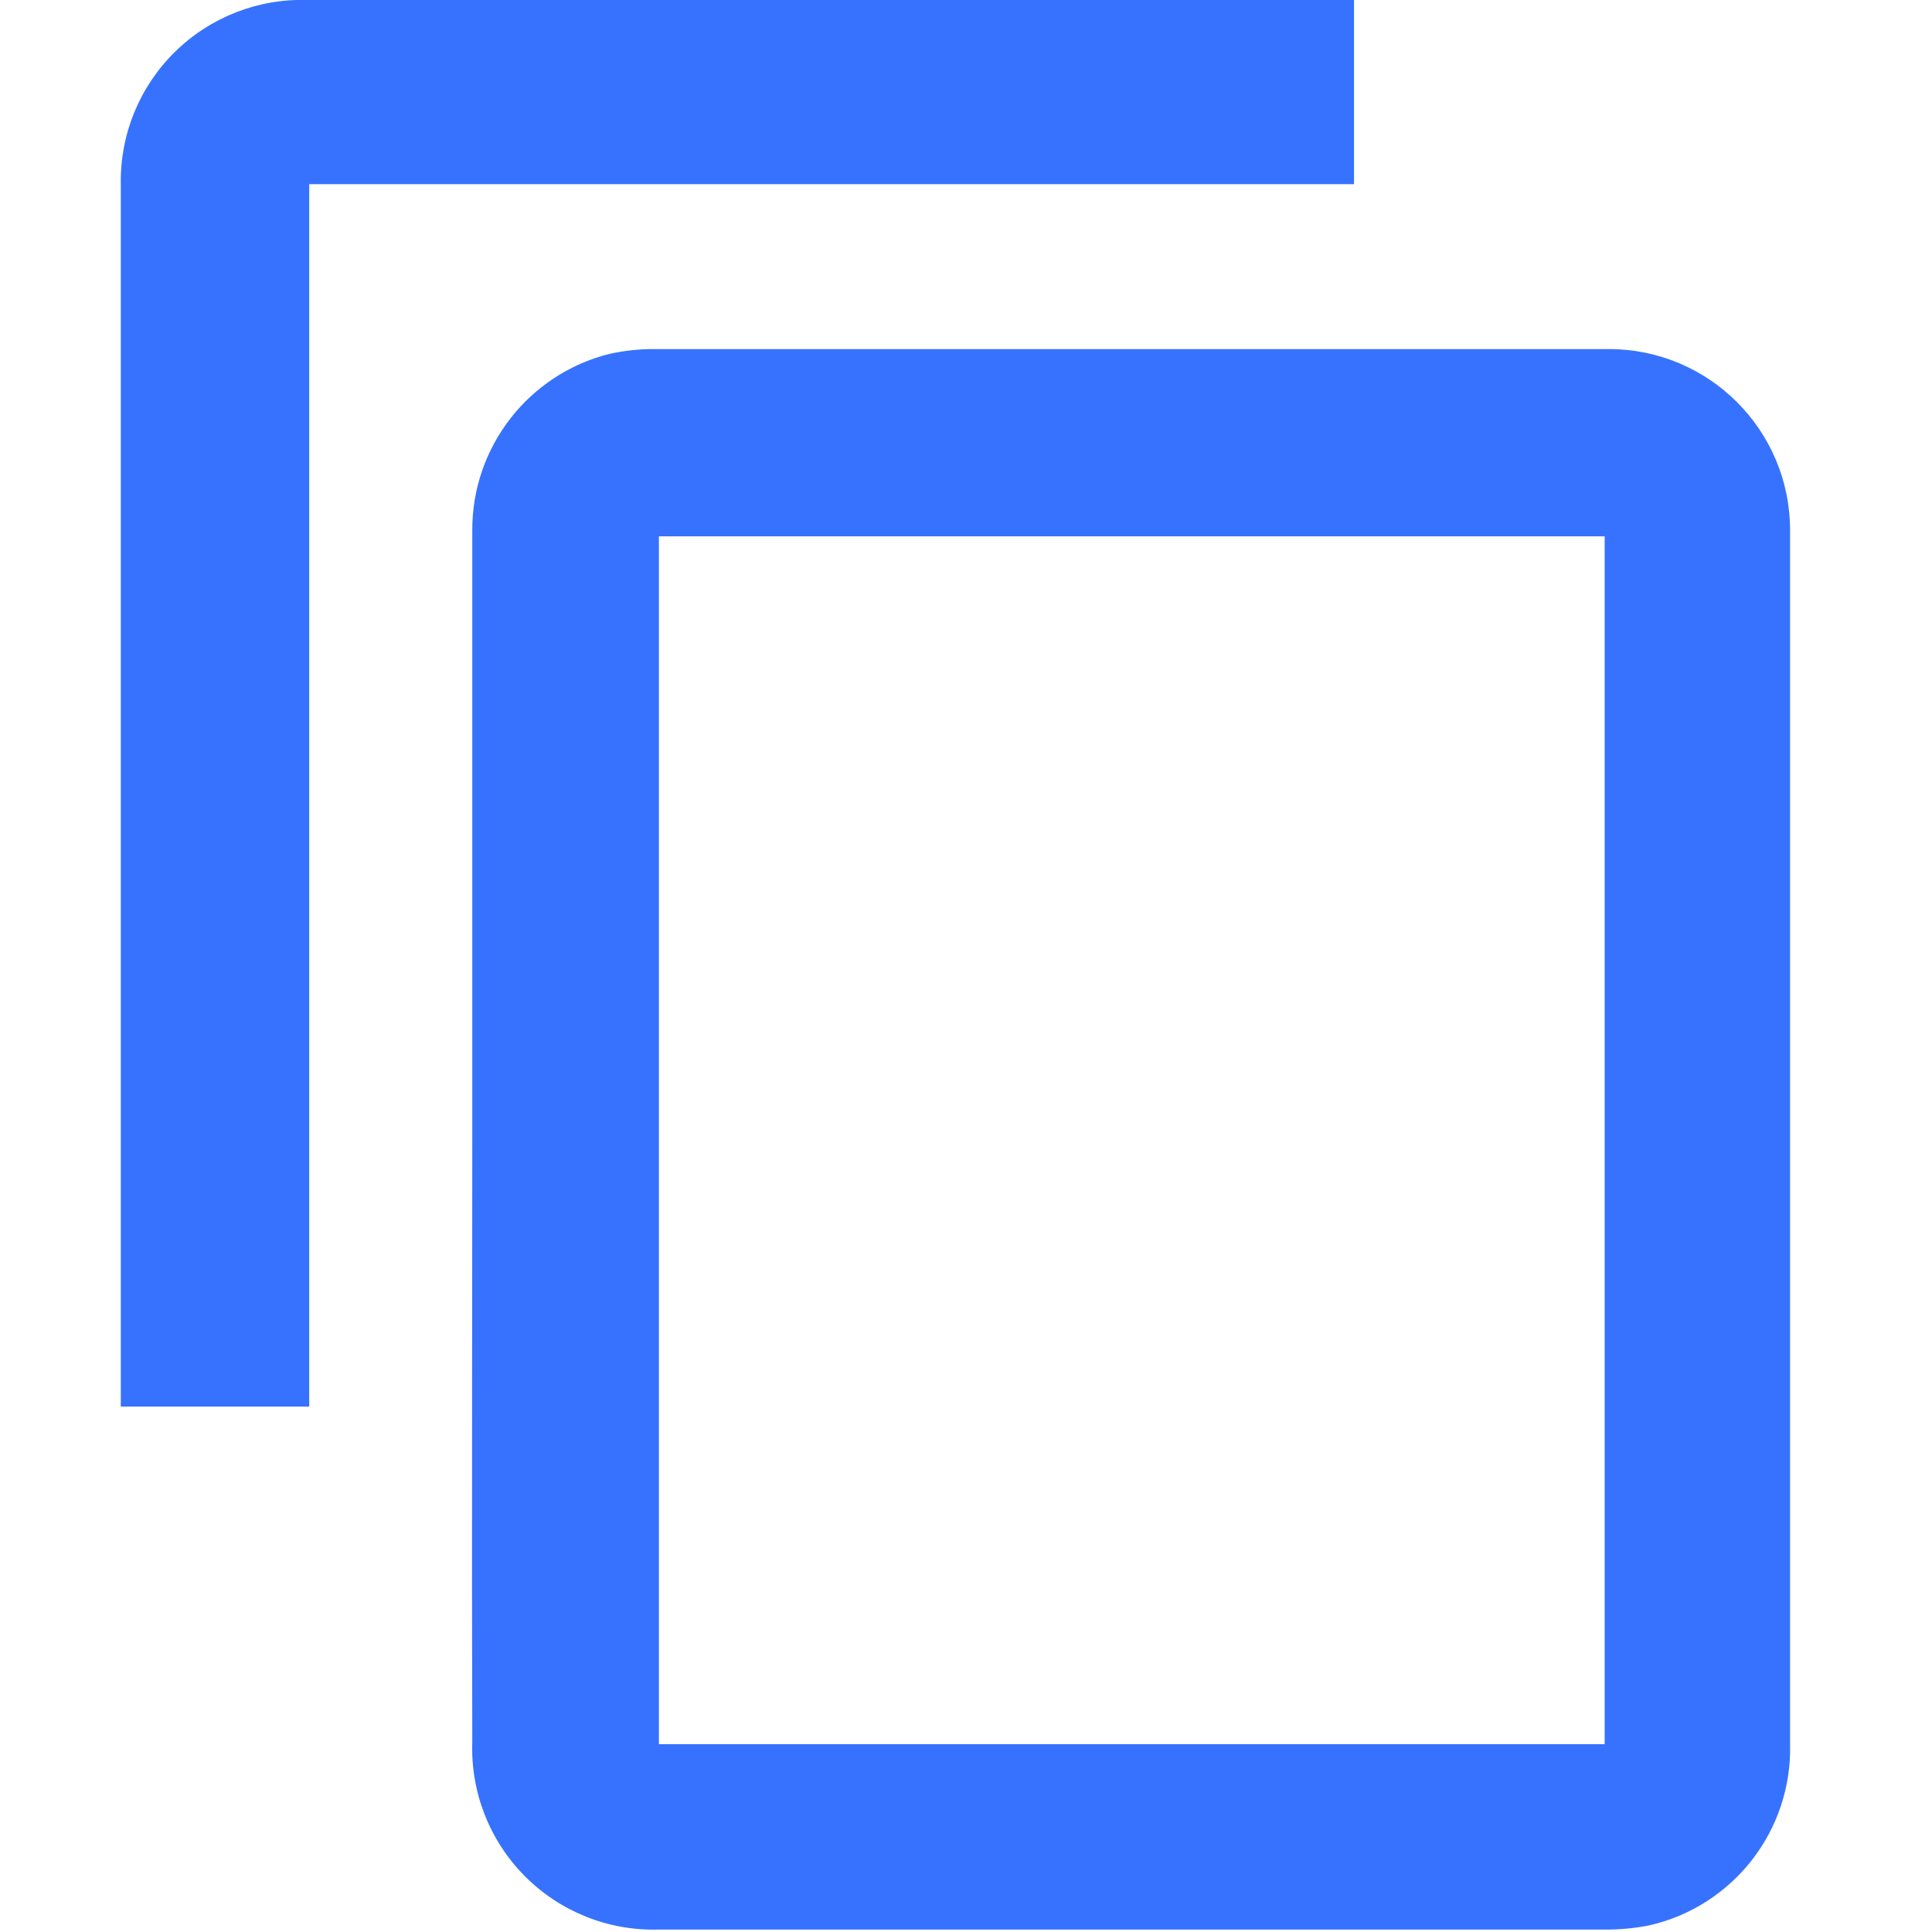
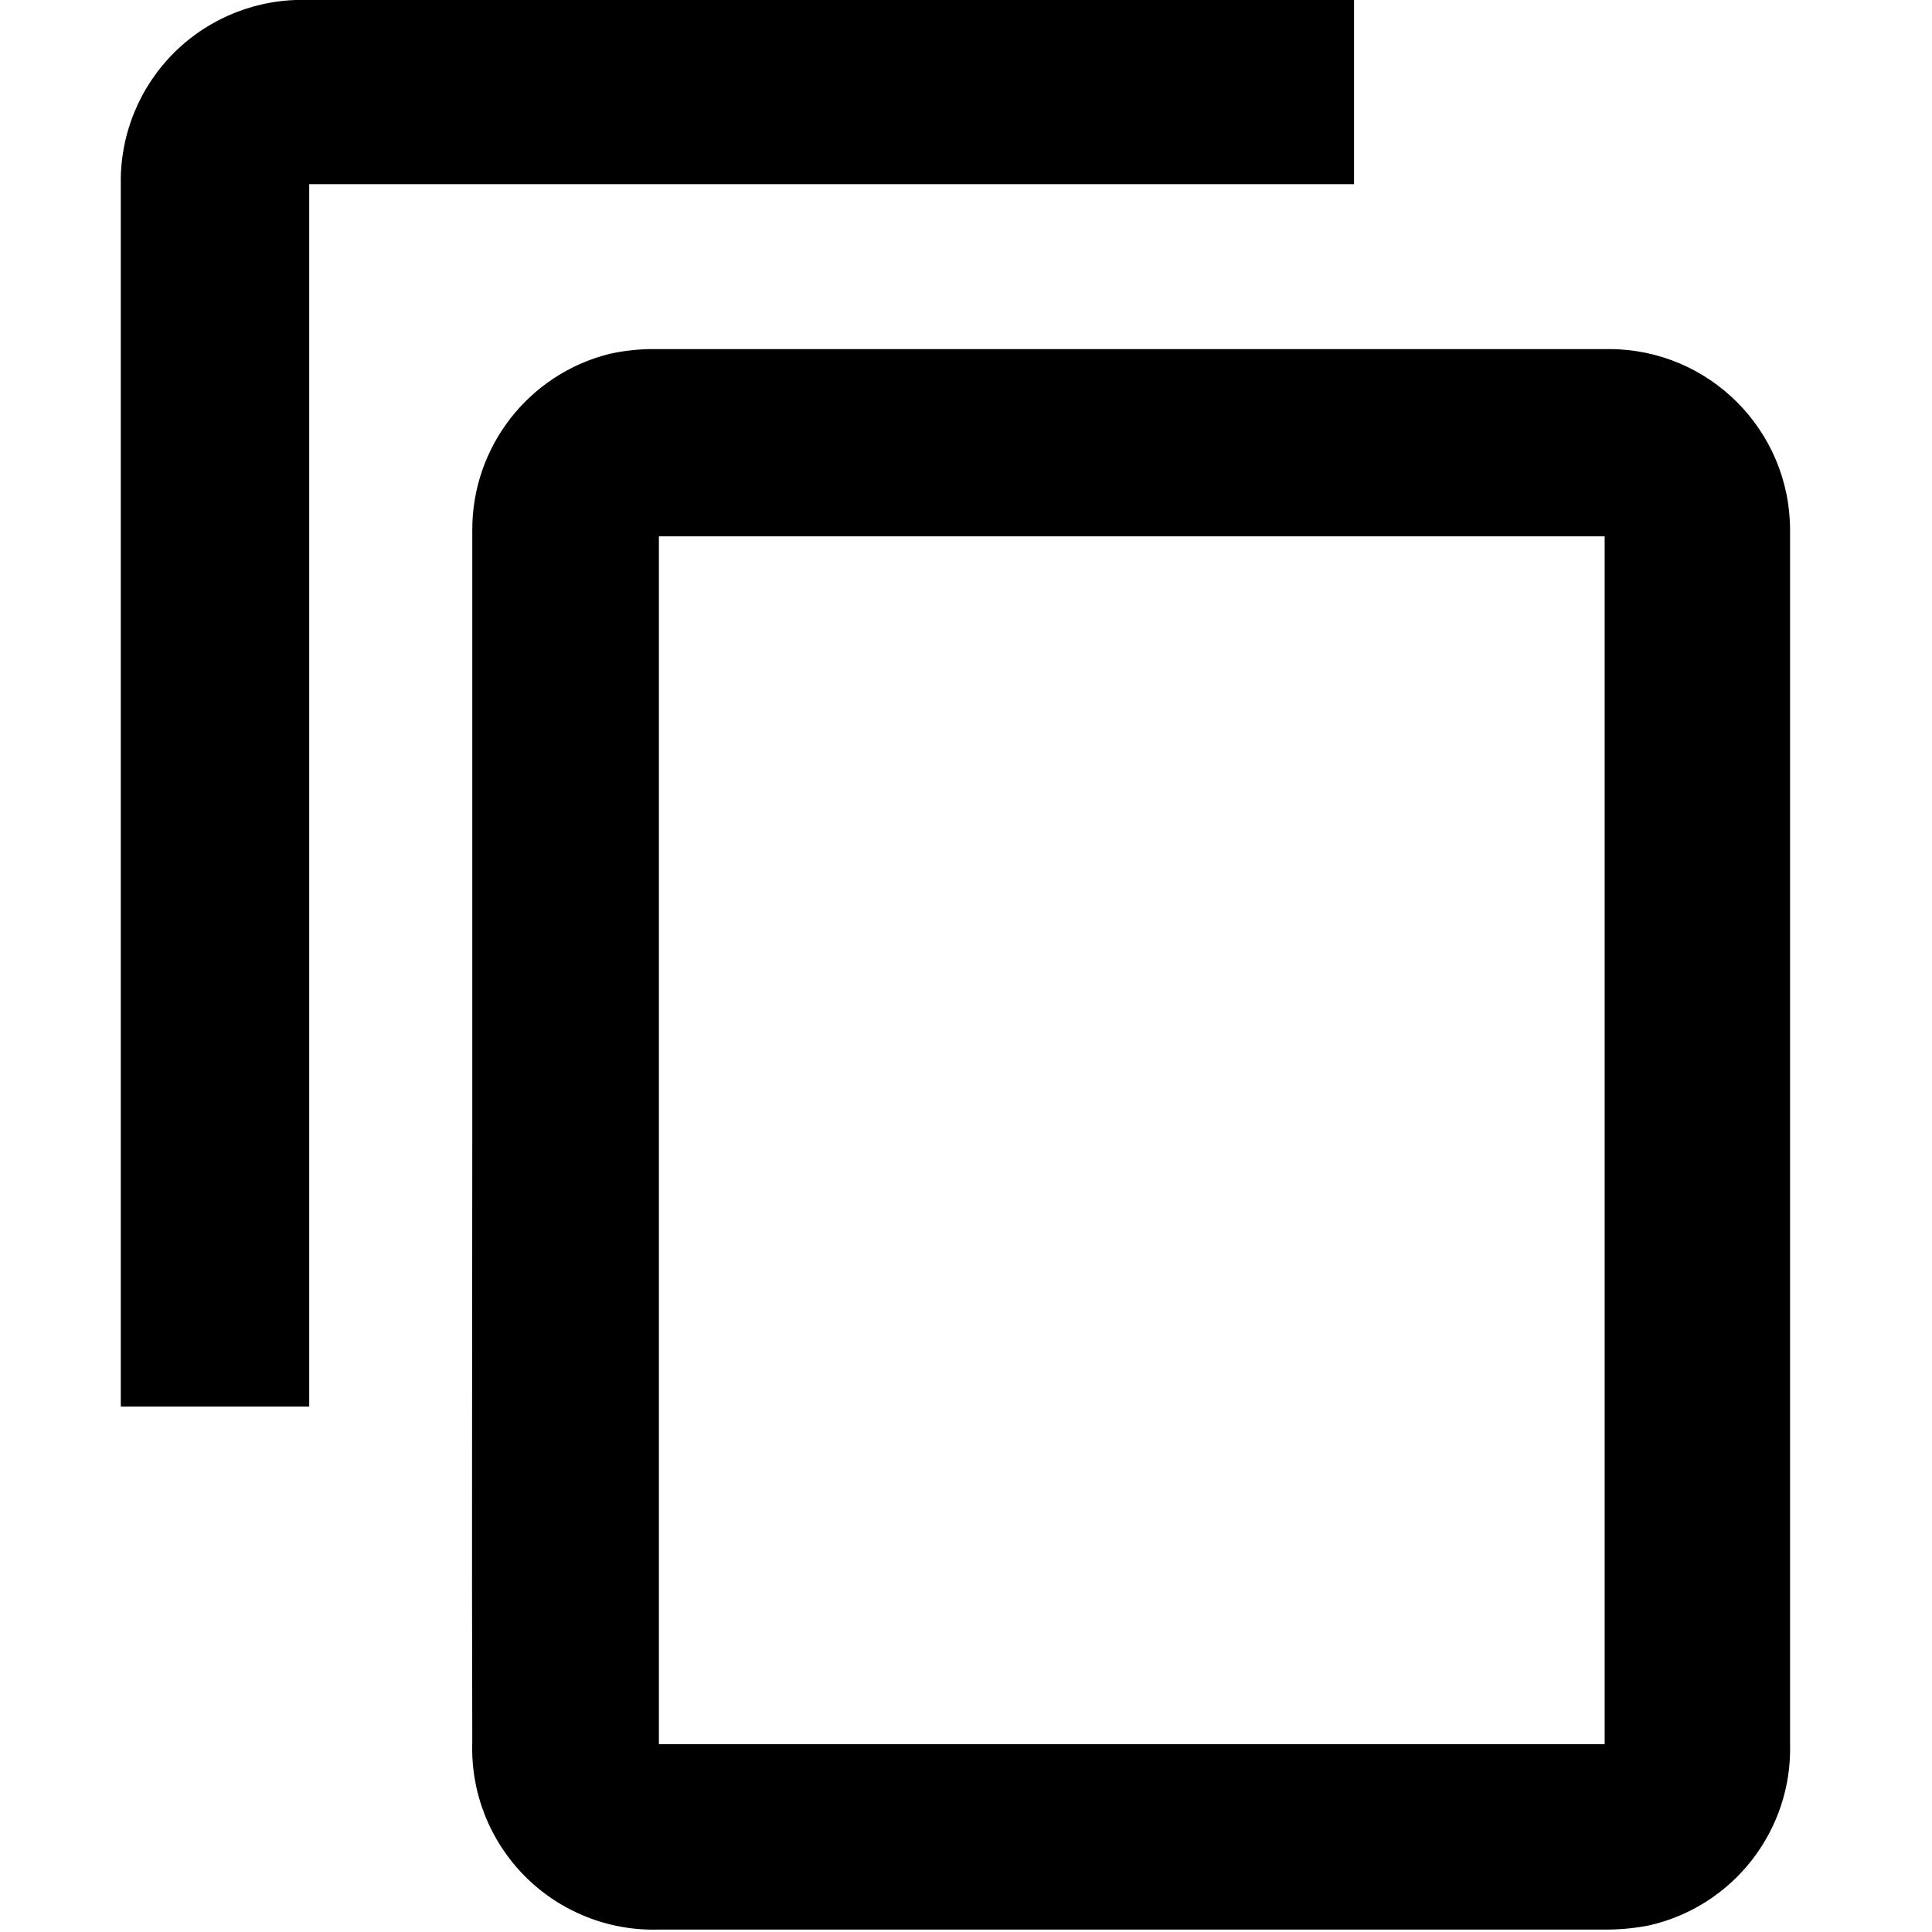
<svg xmlns="http://www.w3.org/2000/svg" id="Capa_1" data-name="Capa 1" viewBox="0 0 31.99 31.99">
-   <defs>
-     <style>.cls-1{fill:#3772ff;}</style>
-   </defs>
  <path class="cls-1" d="M7.82,18.88c0-3.36,0-6.73,0-10.1a3,3,0,0,1,2.27-2.92,3.36,3.36,0,0,1,.77-.08H26.64a3,3,0,0,1,3,3c0,.83,0,1.67,0,2.5q0,8.81,0,17.6a3,3,0,0,1-2.33,3,3.71,3.71,0,0,1-.74.07H10.9a3,3,0,0,1-3.08-3.1C7.81,25.56,7.82,22.22,7.82,18.88Zm18.75,10v-20H10.91v20Z" />
  <path class="cls-1" d="M5.12,23.29H2V23Q2,13,2,3.05A3,3,0,0,1,5.1,0H22.42V3.05H5.12Z" />
</svg>
